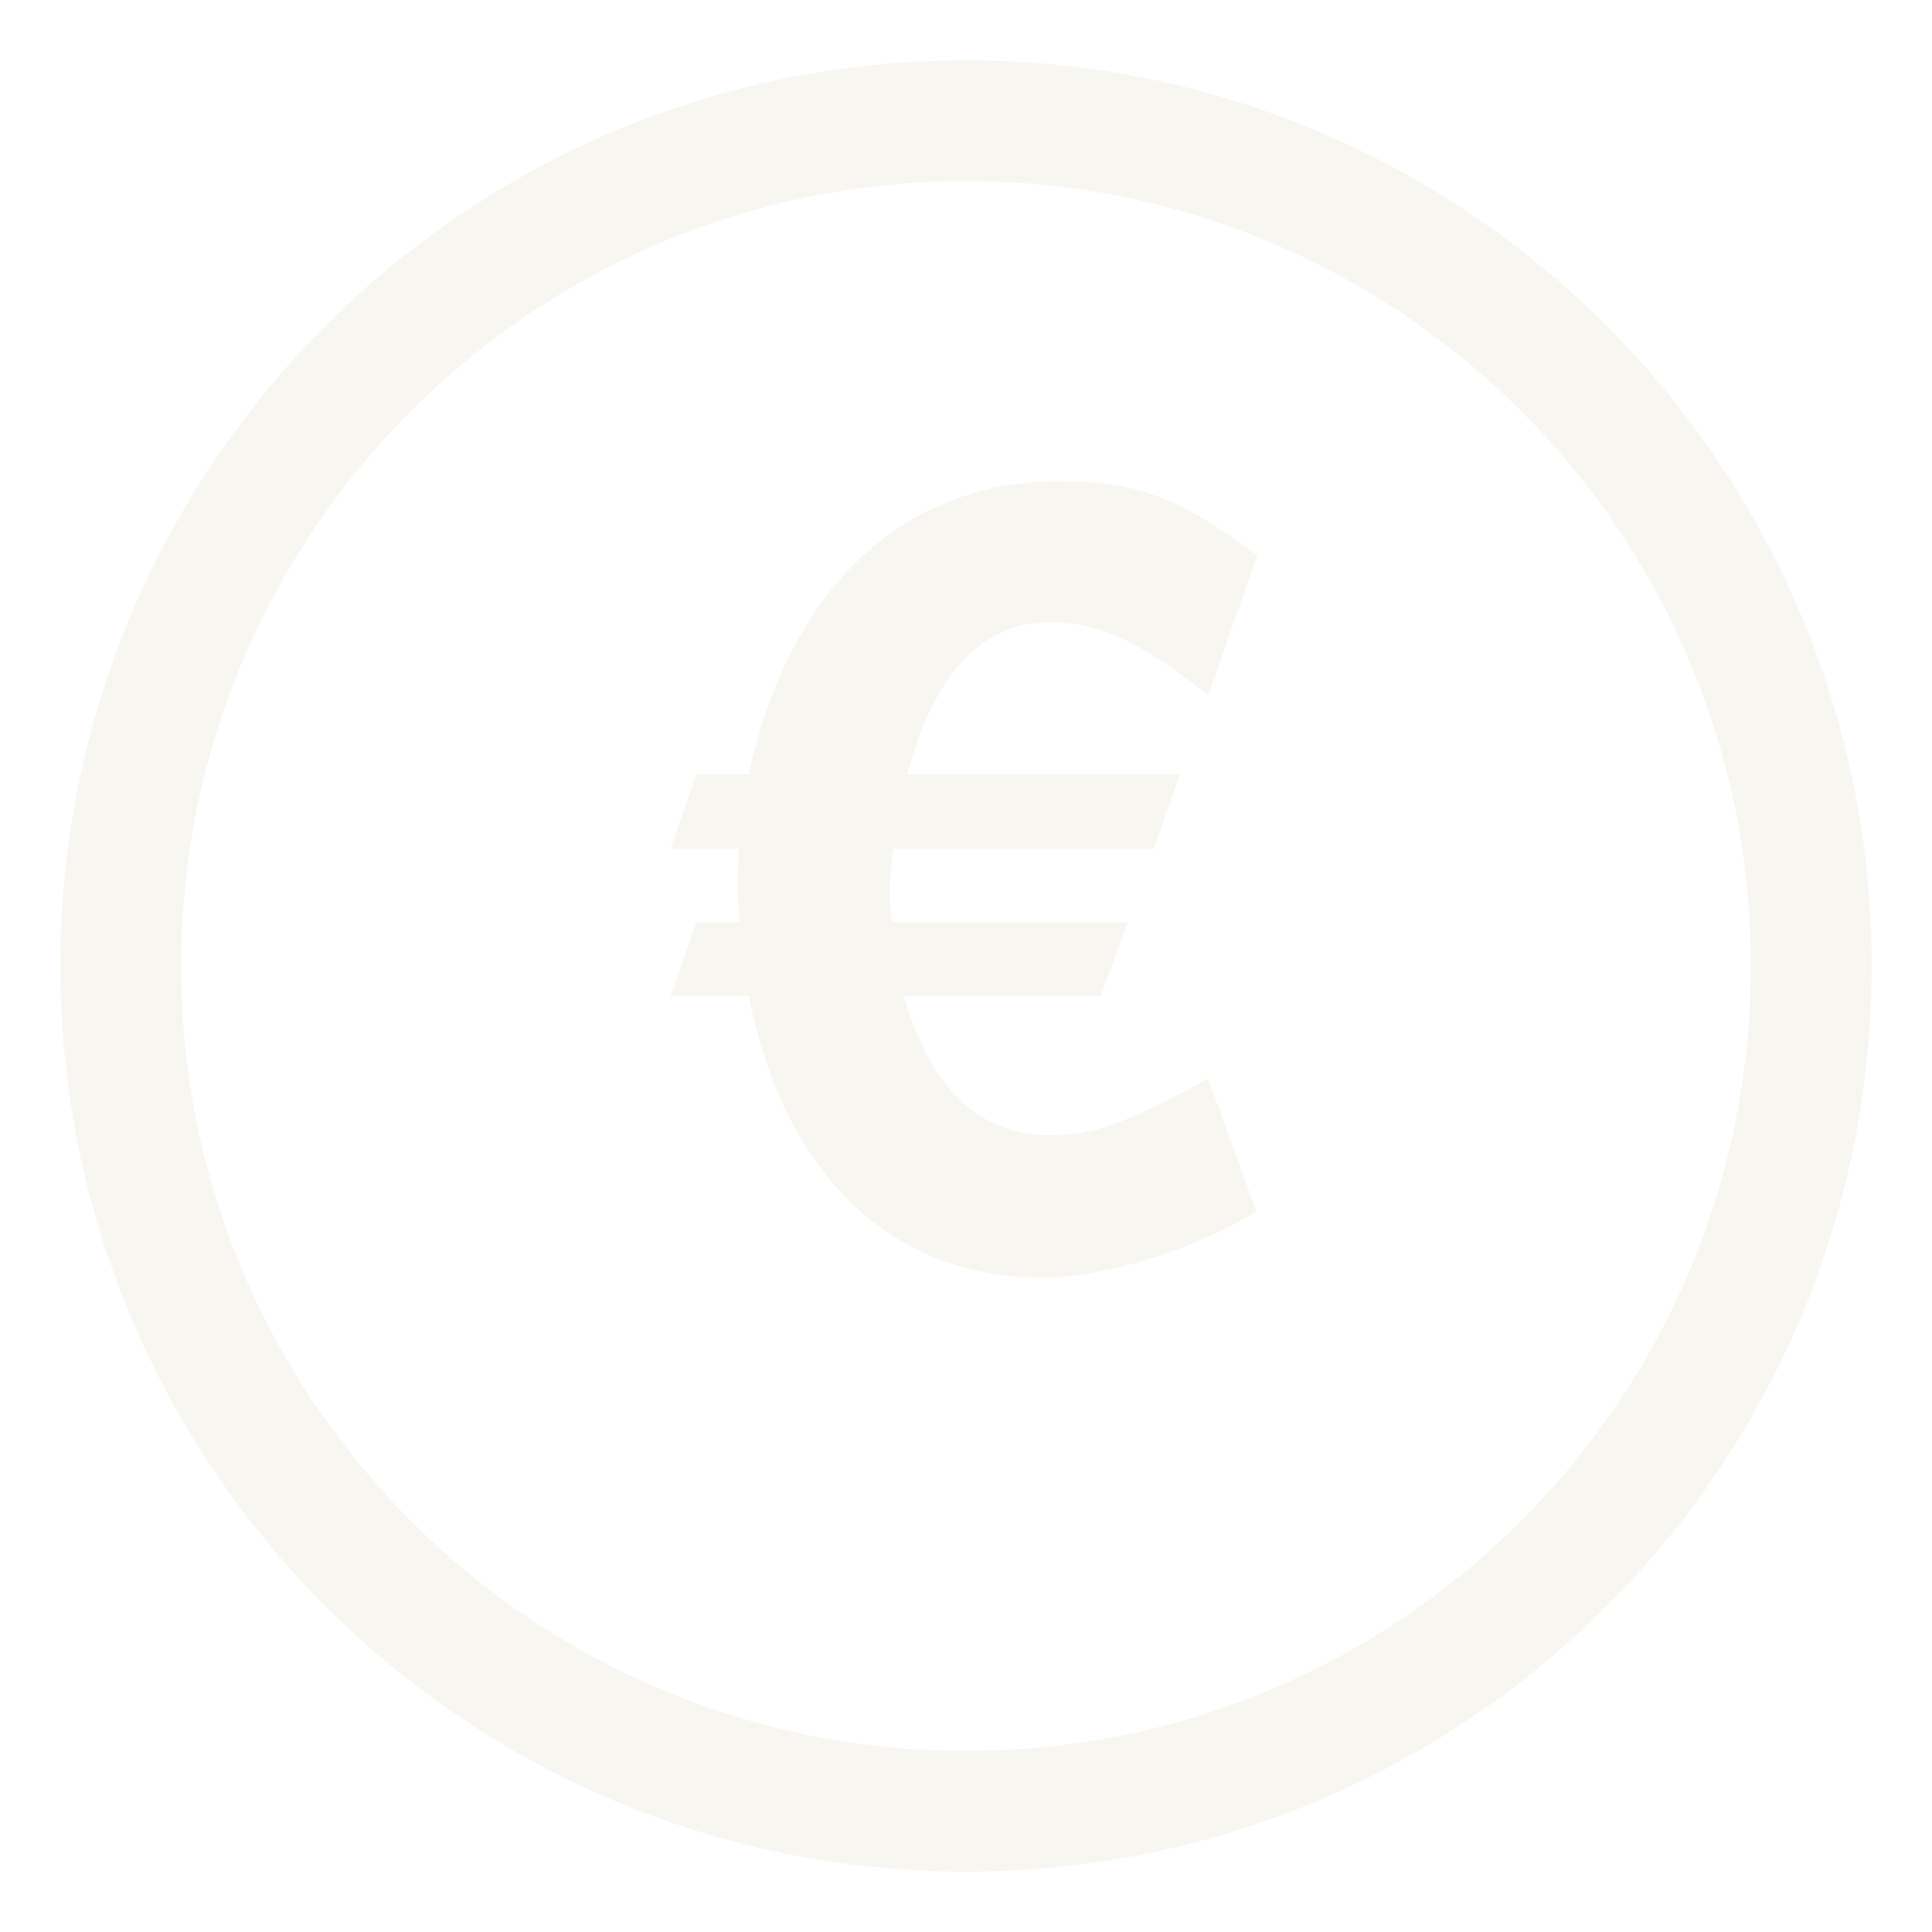
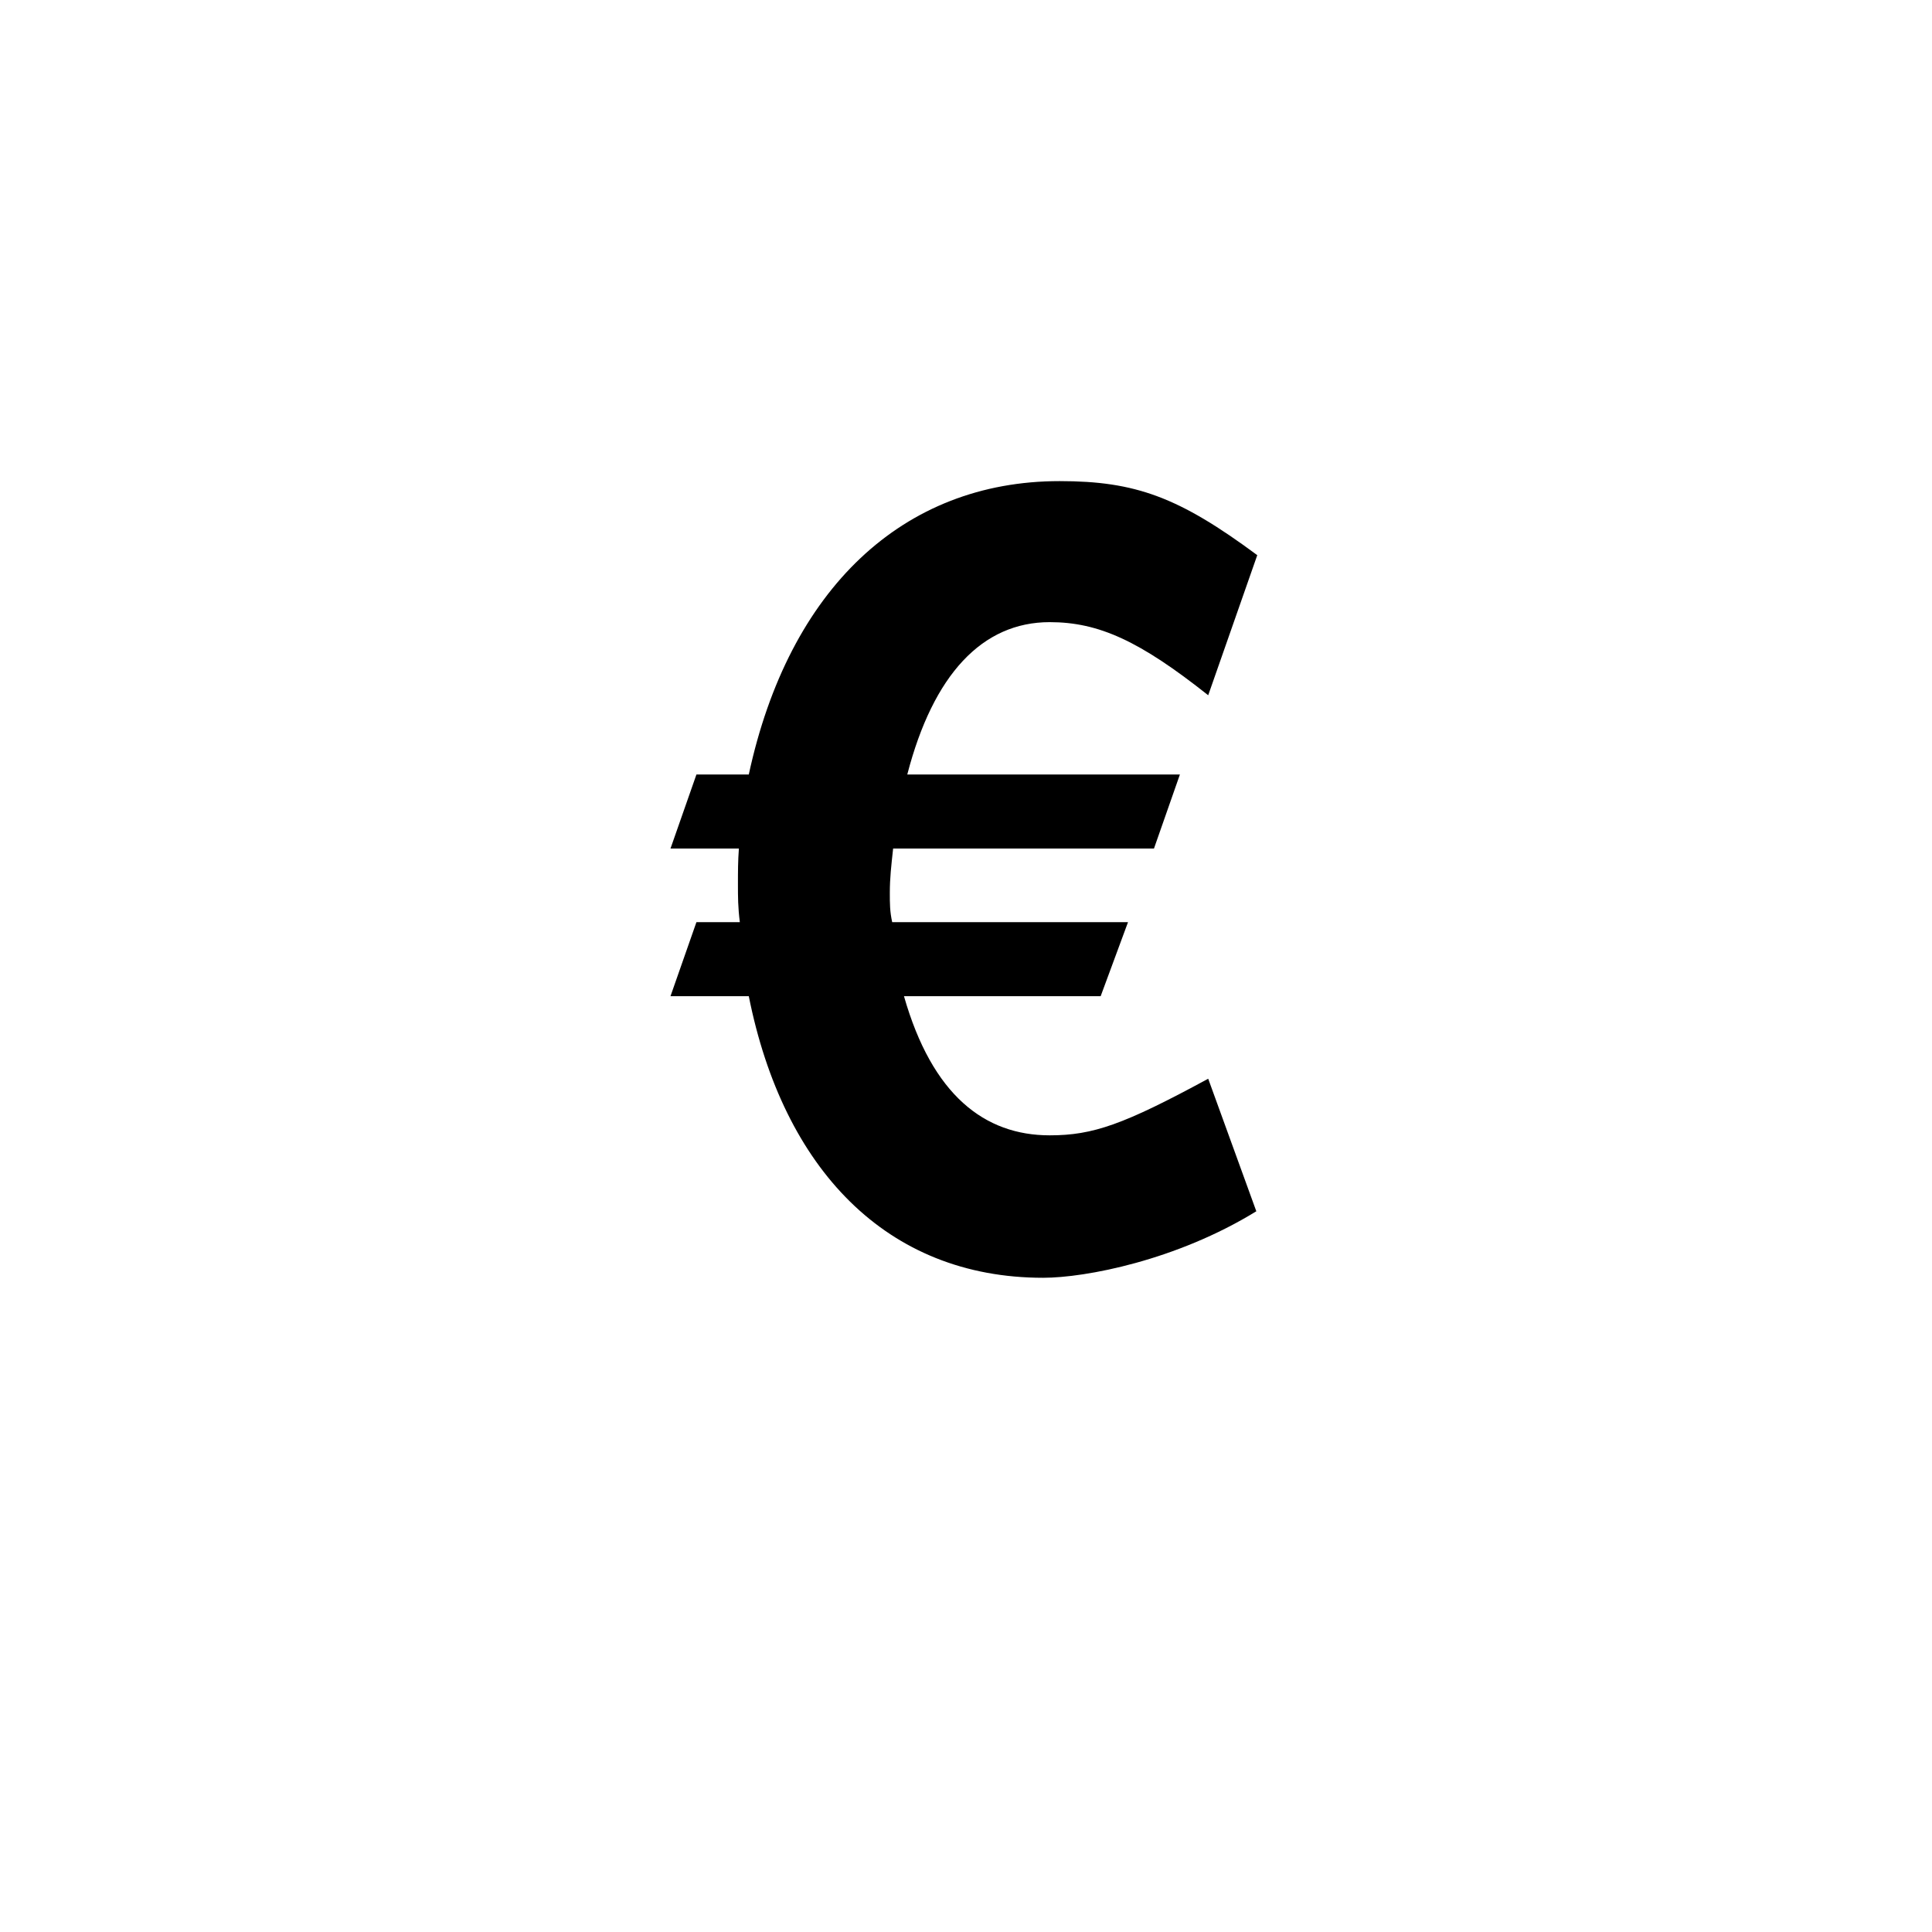
<svg xmlns="http://www.w3.org/2000/svg" width="24" height="24" viewBox="0 0 64 64">
-   <circle cx="32" cy="32" r="28" fill="none" stroke="hsl(40,33%,96%)" stroke-width="4" />
-   <text x="32" y="42" text-anchor="middle" font-size="36" font-family="Nunito, system-ui, sans-serif, trebuchet, helvetica, sans-serif" fill="hsl(40,33%,96%)" font-weight="600">€</text>
+   <circle cx="32" cy="32" r="28" fill="none" stroke="${webleger.site.style.primary.color}" stroke-width="4" />
+   <text x="32" y="42" text-anchor="middle" font-size="36" font-family="Nunito, system-ui, sans-serif, trebuchet, helvetica, sans-serif" fill="${webleger.site.style.primary.color}" font-weight="600">€</text>
</svg>
